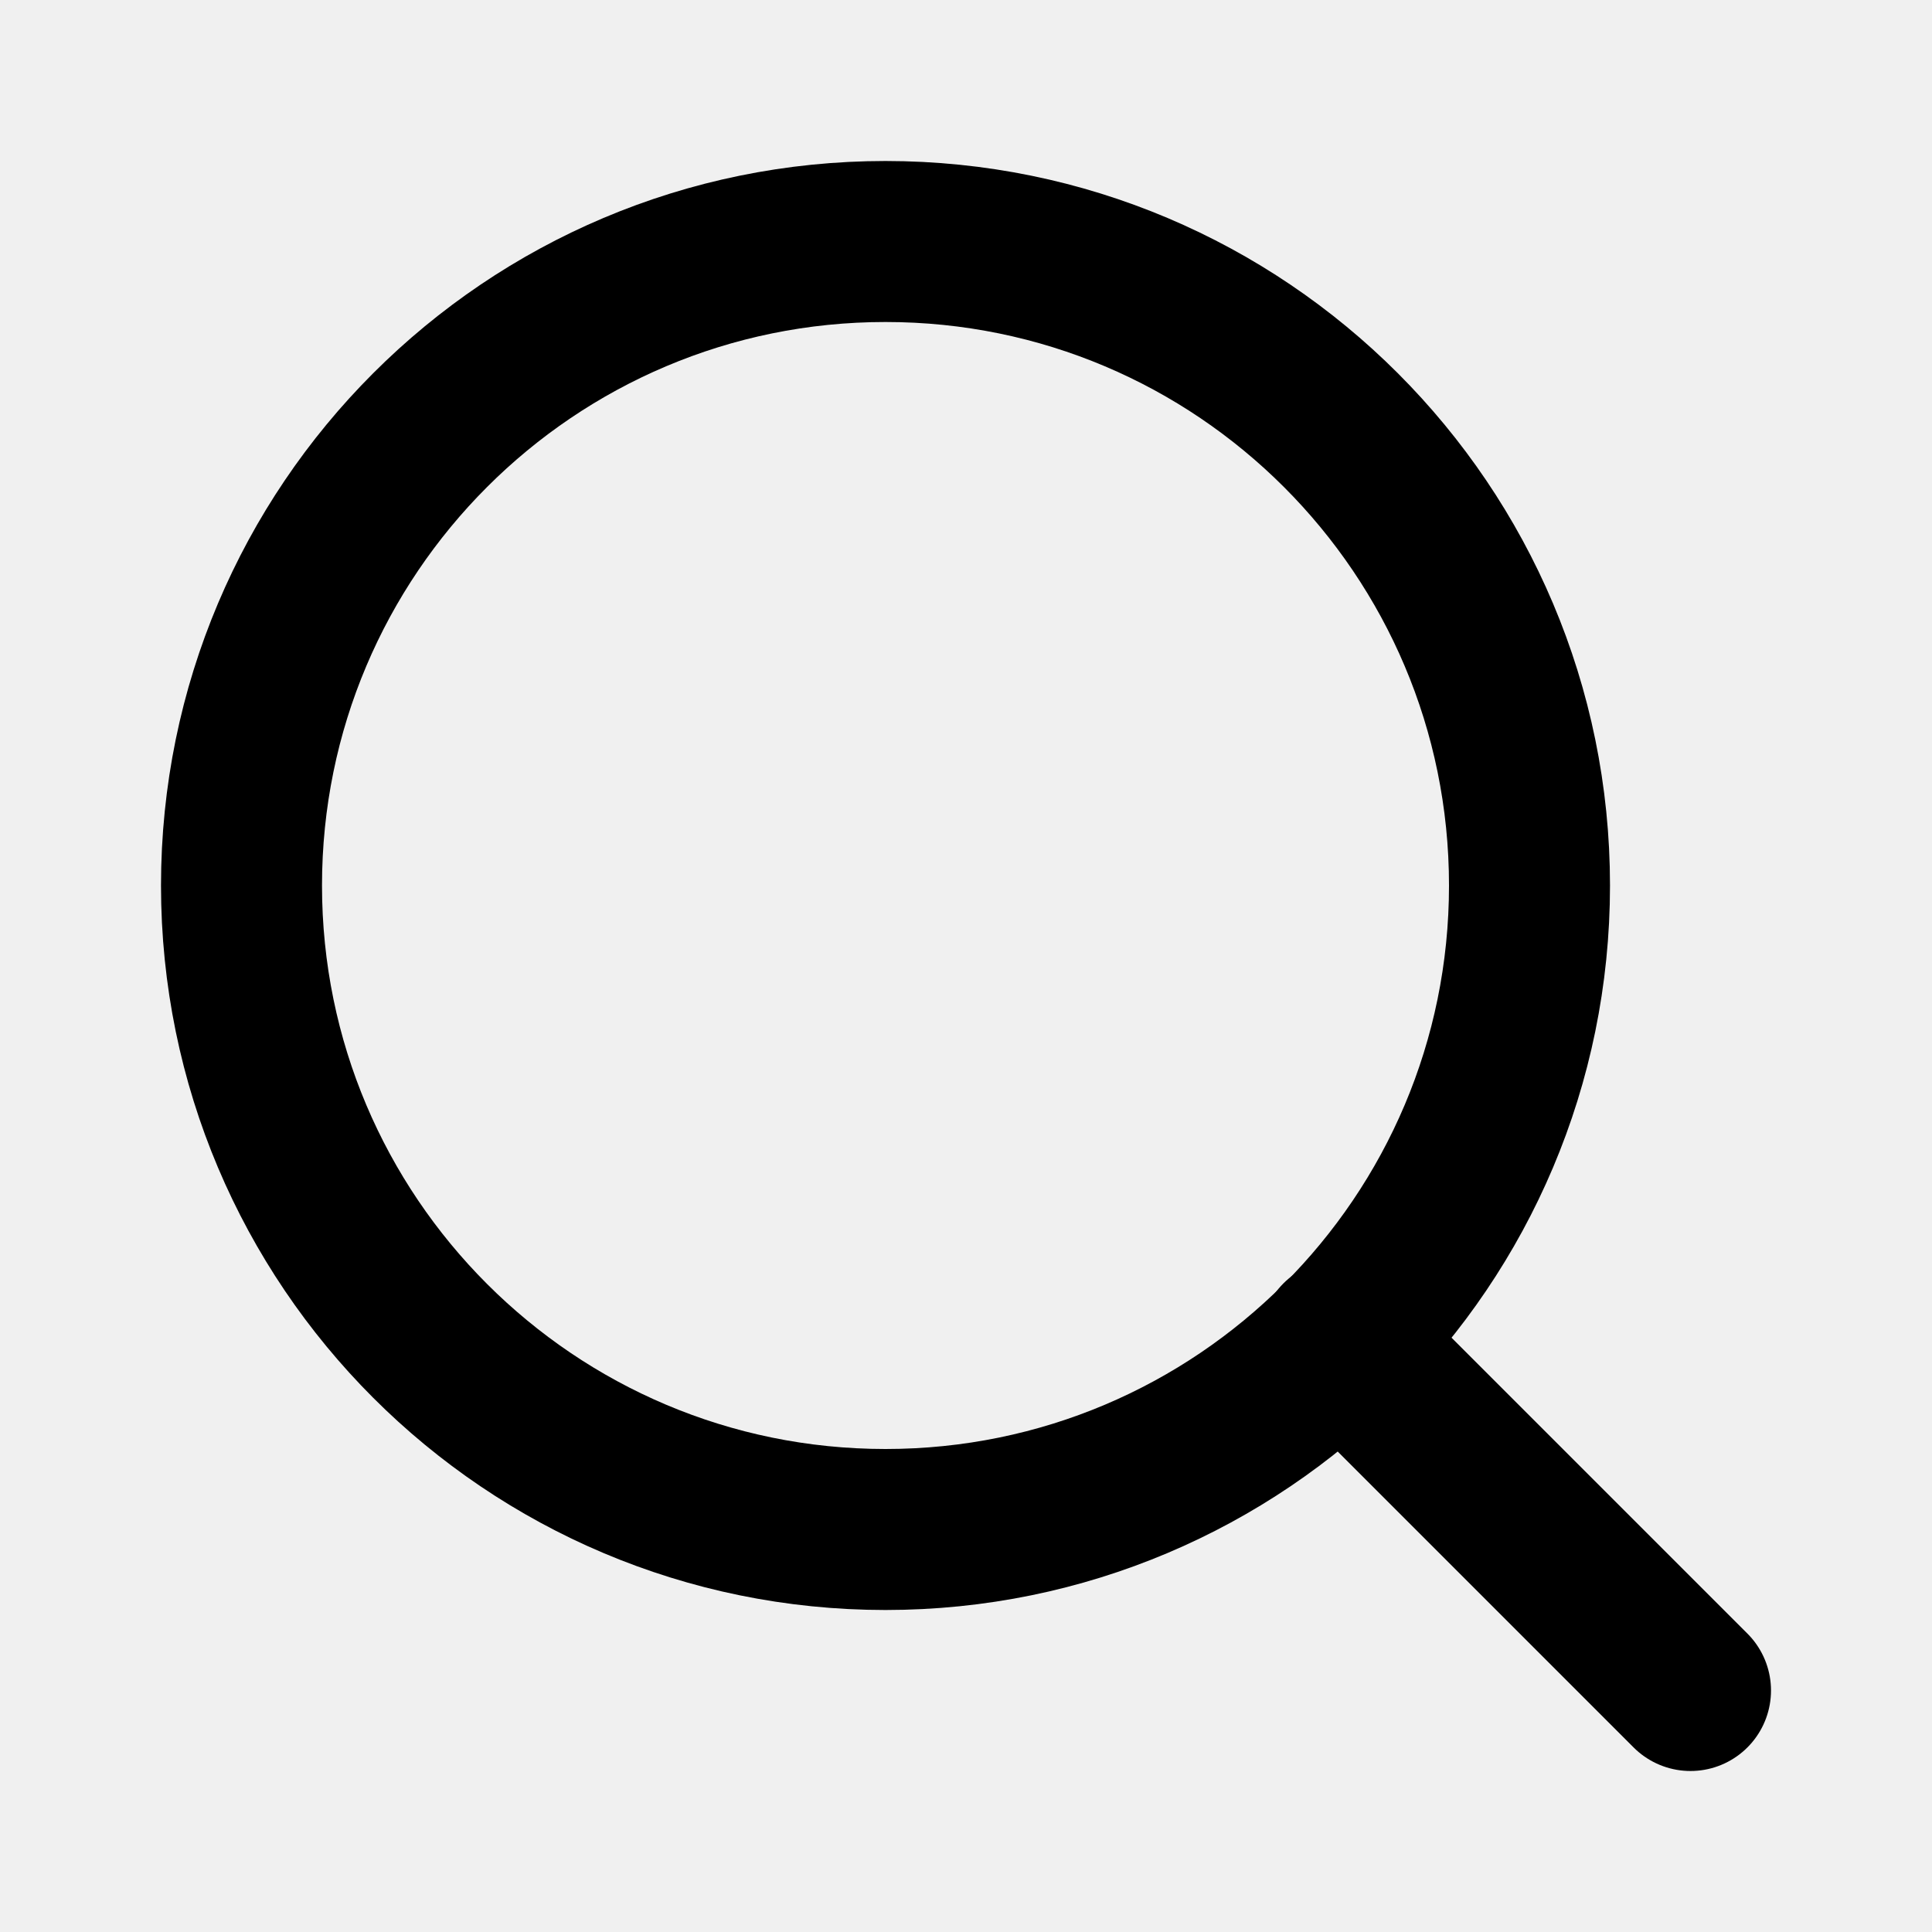
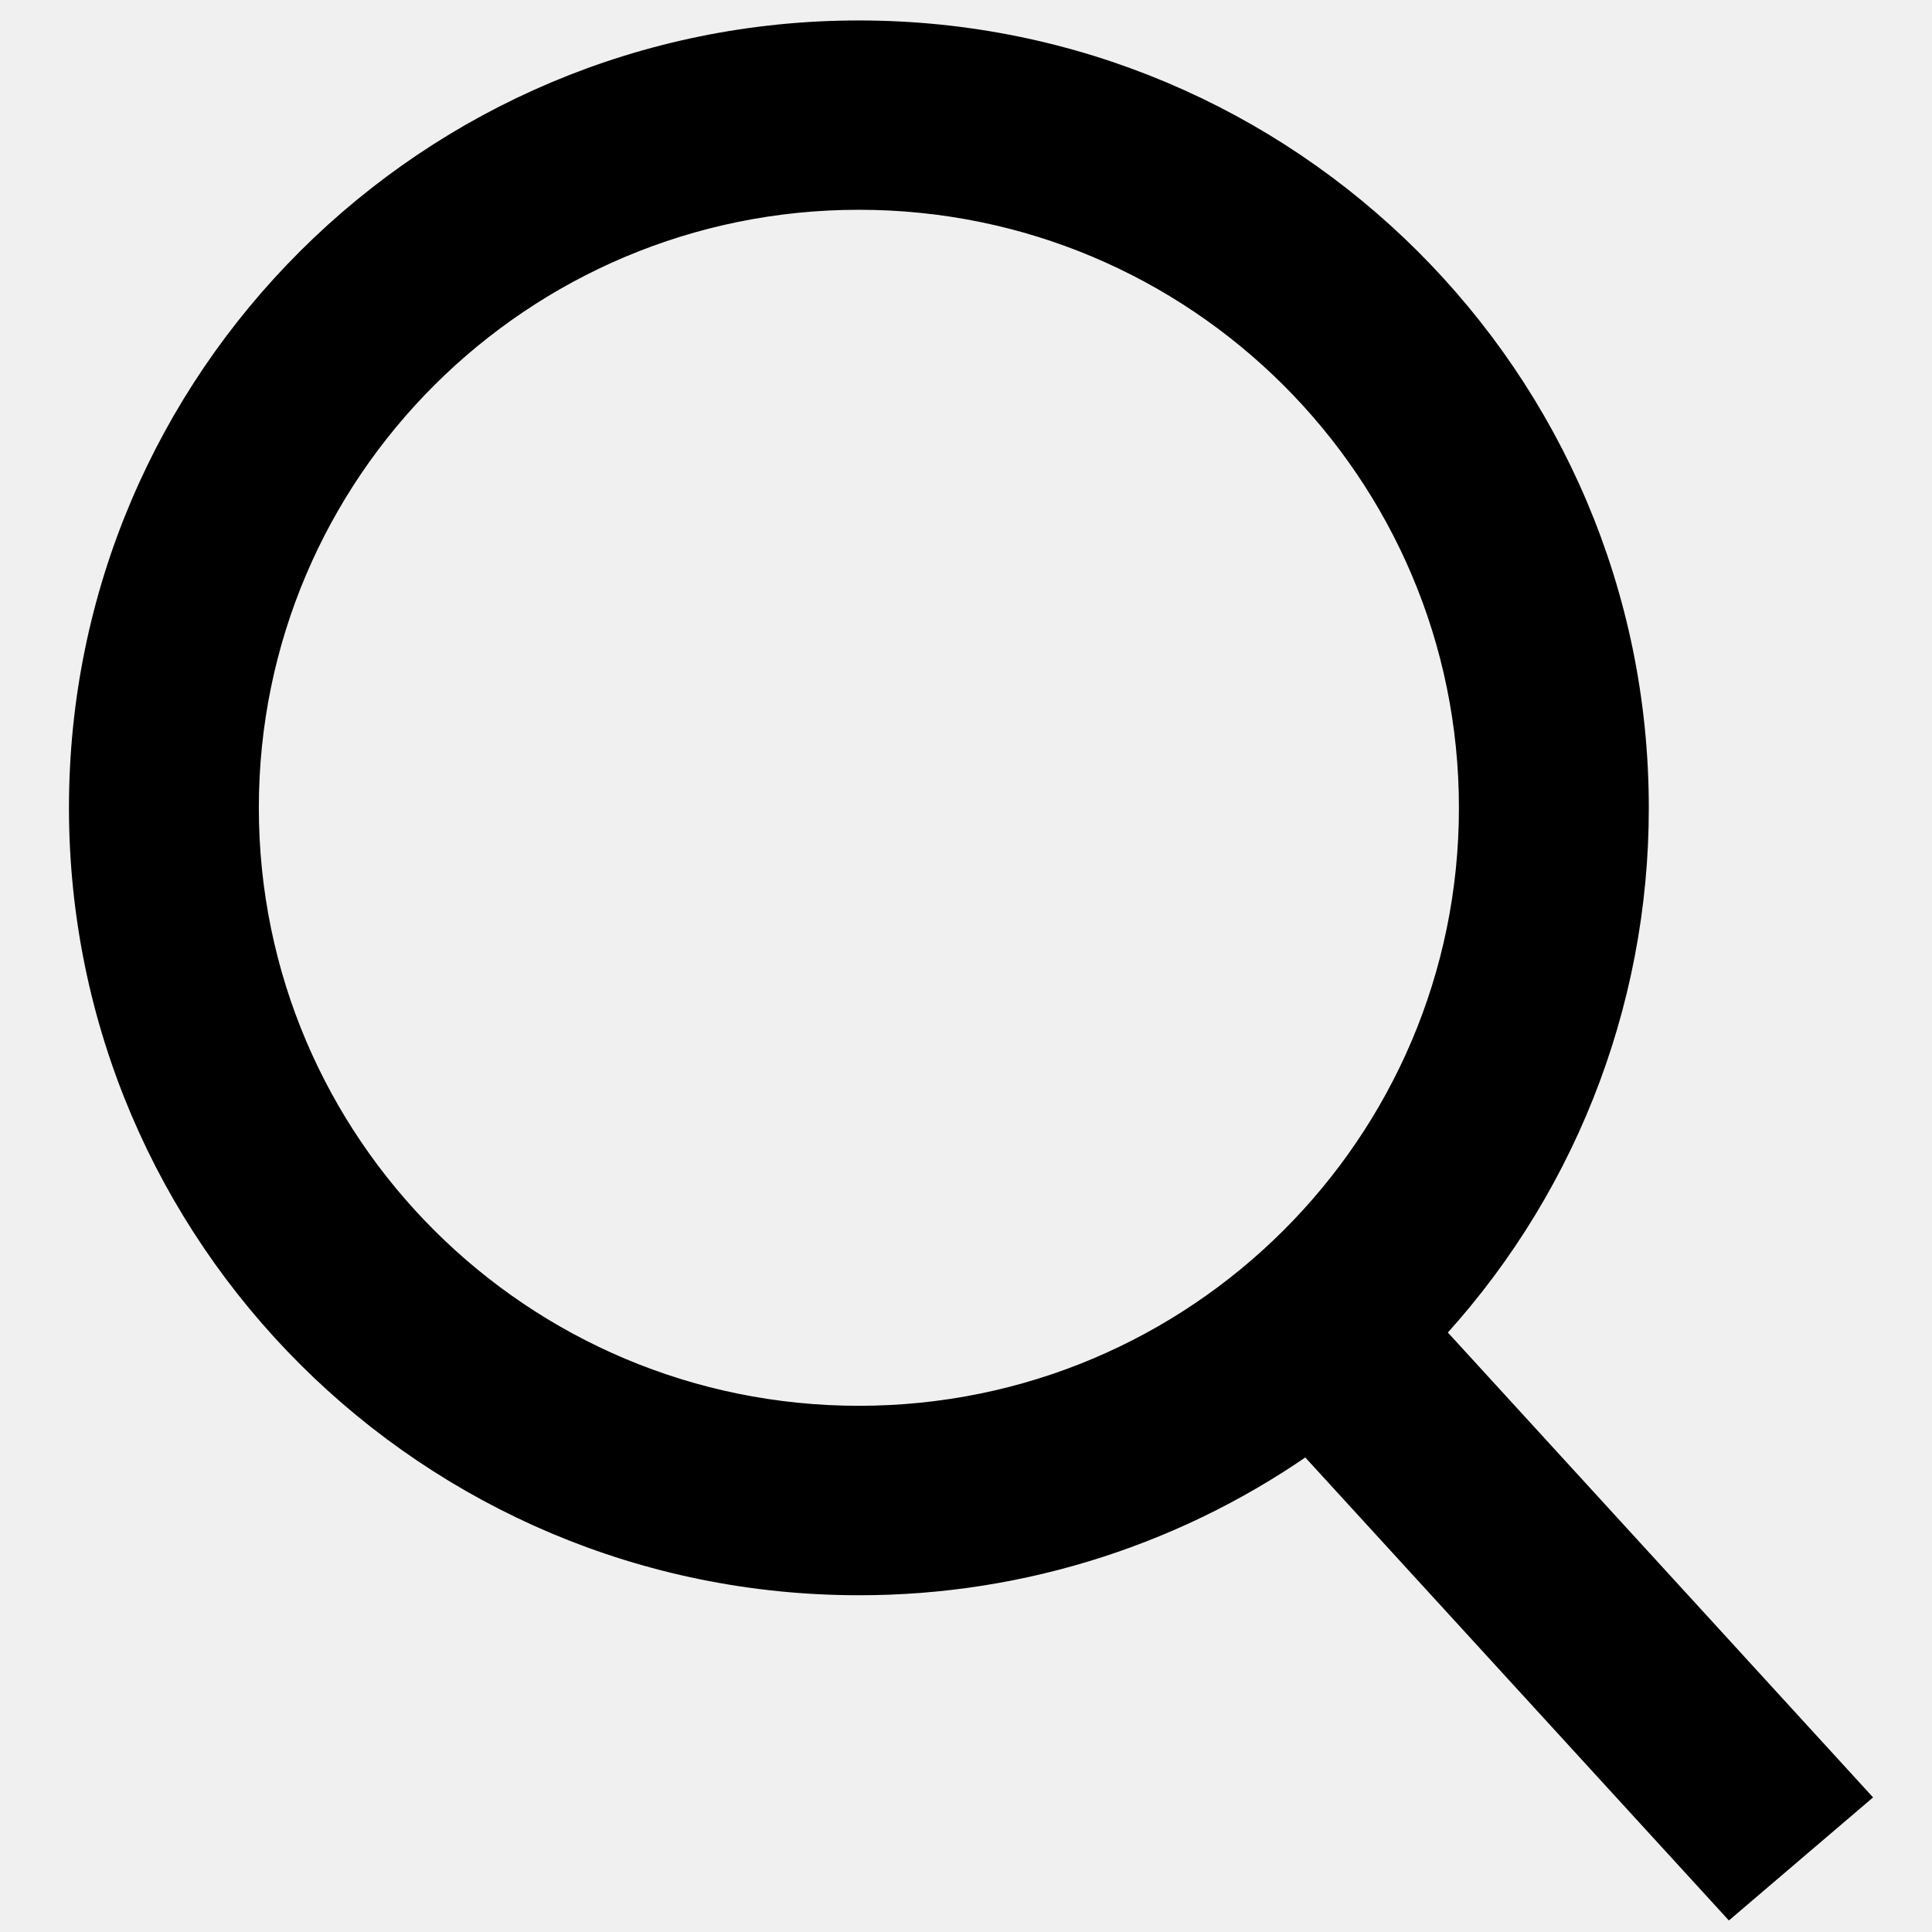
- <svg xmlns="http://www.w3.org/2000/svg" viewBox="0 0 24 24" fill="none" stroke="currentColor" stroke-width="2" stroke-linecap="round" stroke-linejoin="round">
-   <circle cx="11" cy="11" r="8" />
-   <line x1="21" y1="21" x2="16.65" y2="16.65" />
+ <svg xmlns="http://www.w3.org/2000/svg" width="18" height="18" viewBox="0 0 18 18" fill="none">
+   <g clip-path="url(#clip0_524_69)">
+     <path d="M13.198 12.414L17.143 16.727L16.126 17.595L12.192 13.295C10.973 14.177 9.507 14.65 8.002 14.648C4.057 14.648 0.857 11.459 0.857 7.525C0.857 3.591 4.057 0.405 8.002 0.405C11.948 0.405 15.147 3.593 15.147 7.525C15.149 9.345 14.452 11.095 13.198 12.414ZM8.002 13.312C11.209 13.312 13.807 10.722 13.807 7.526C13.807 4.331 11.209 1.74 8.002 1.74C4.796 1.74 2.197 4.331 2.197 7.526C2.197 10.722 4.796 13.312 8.002 13.312Z" fill="currentColor" stroke="currentColor" stroke-width="0.429" />
+   </g>
+   <defs>
+     <clipPath id="clip0_524_69">
+       <rect width="18" height="18" fill="white" />
+     </clipPath>
+   </defs>
</svg>
